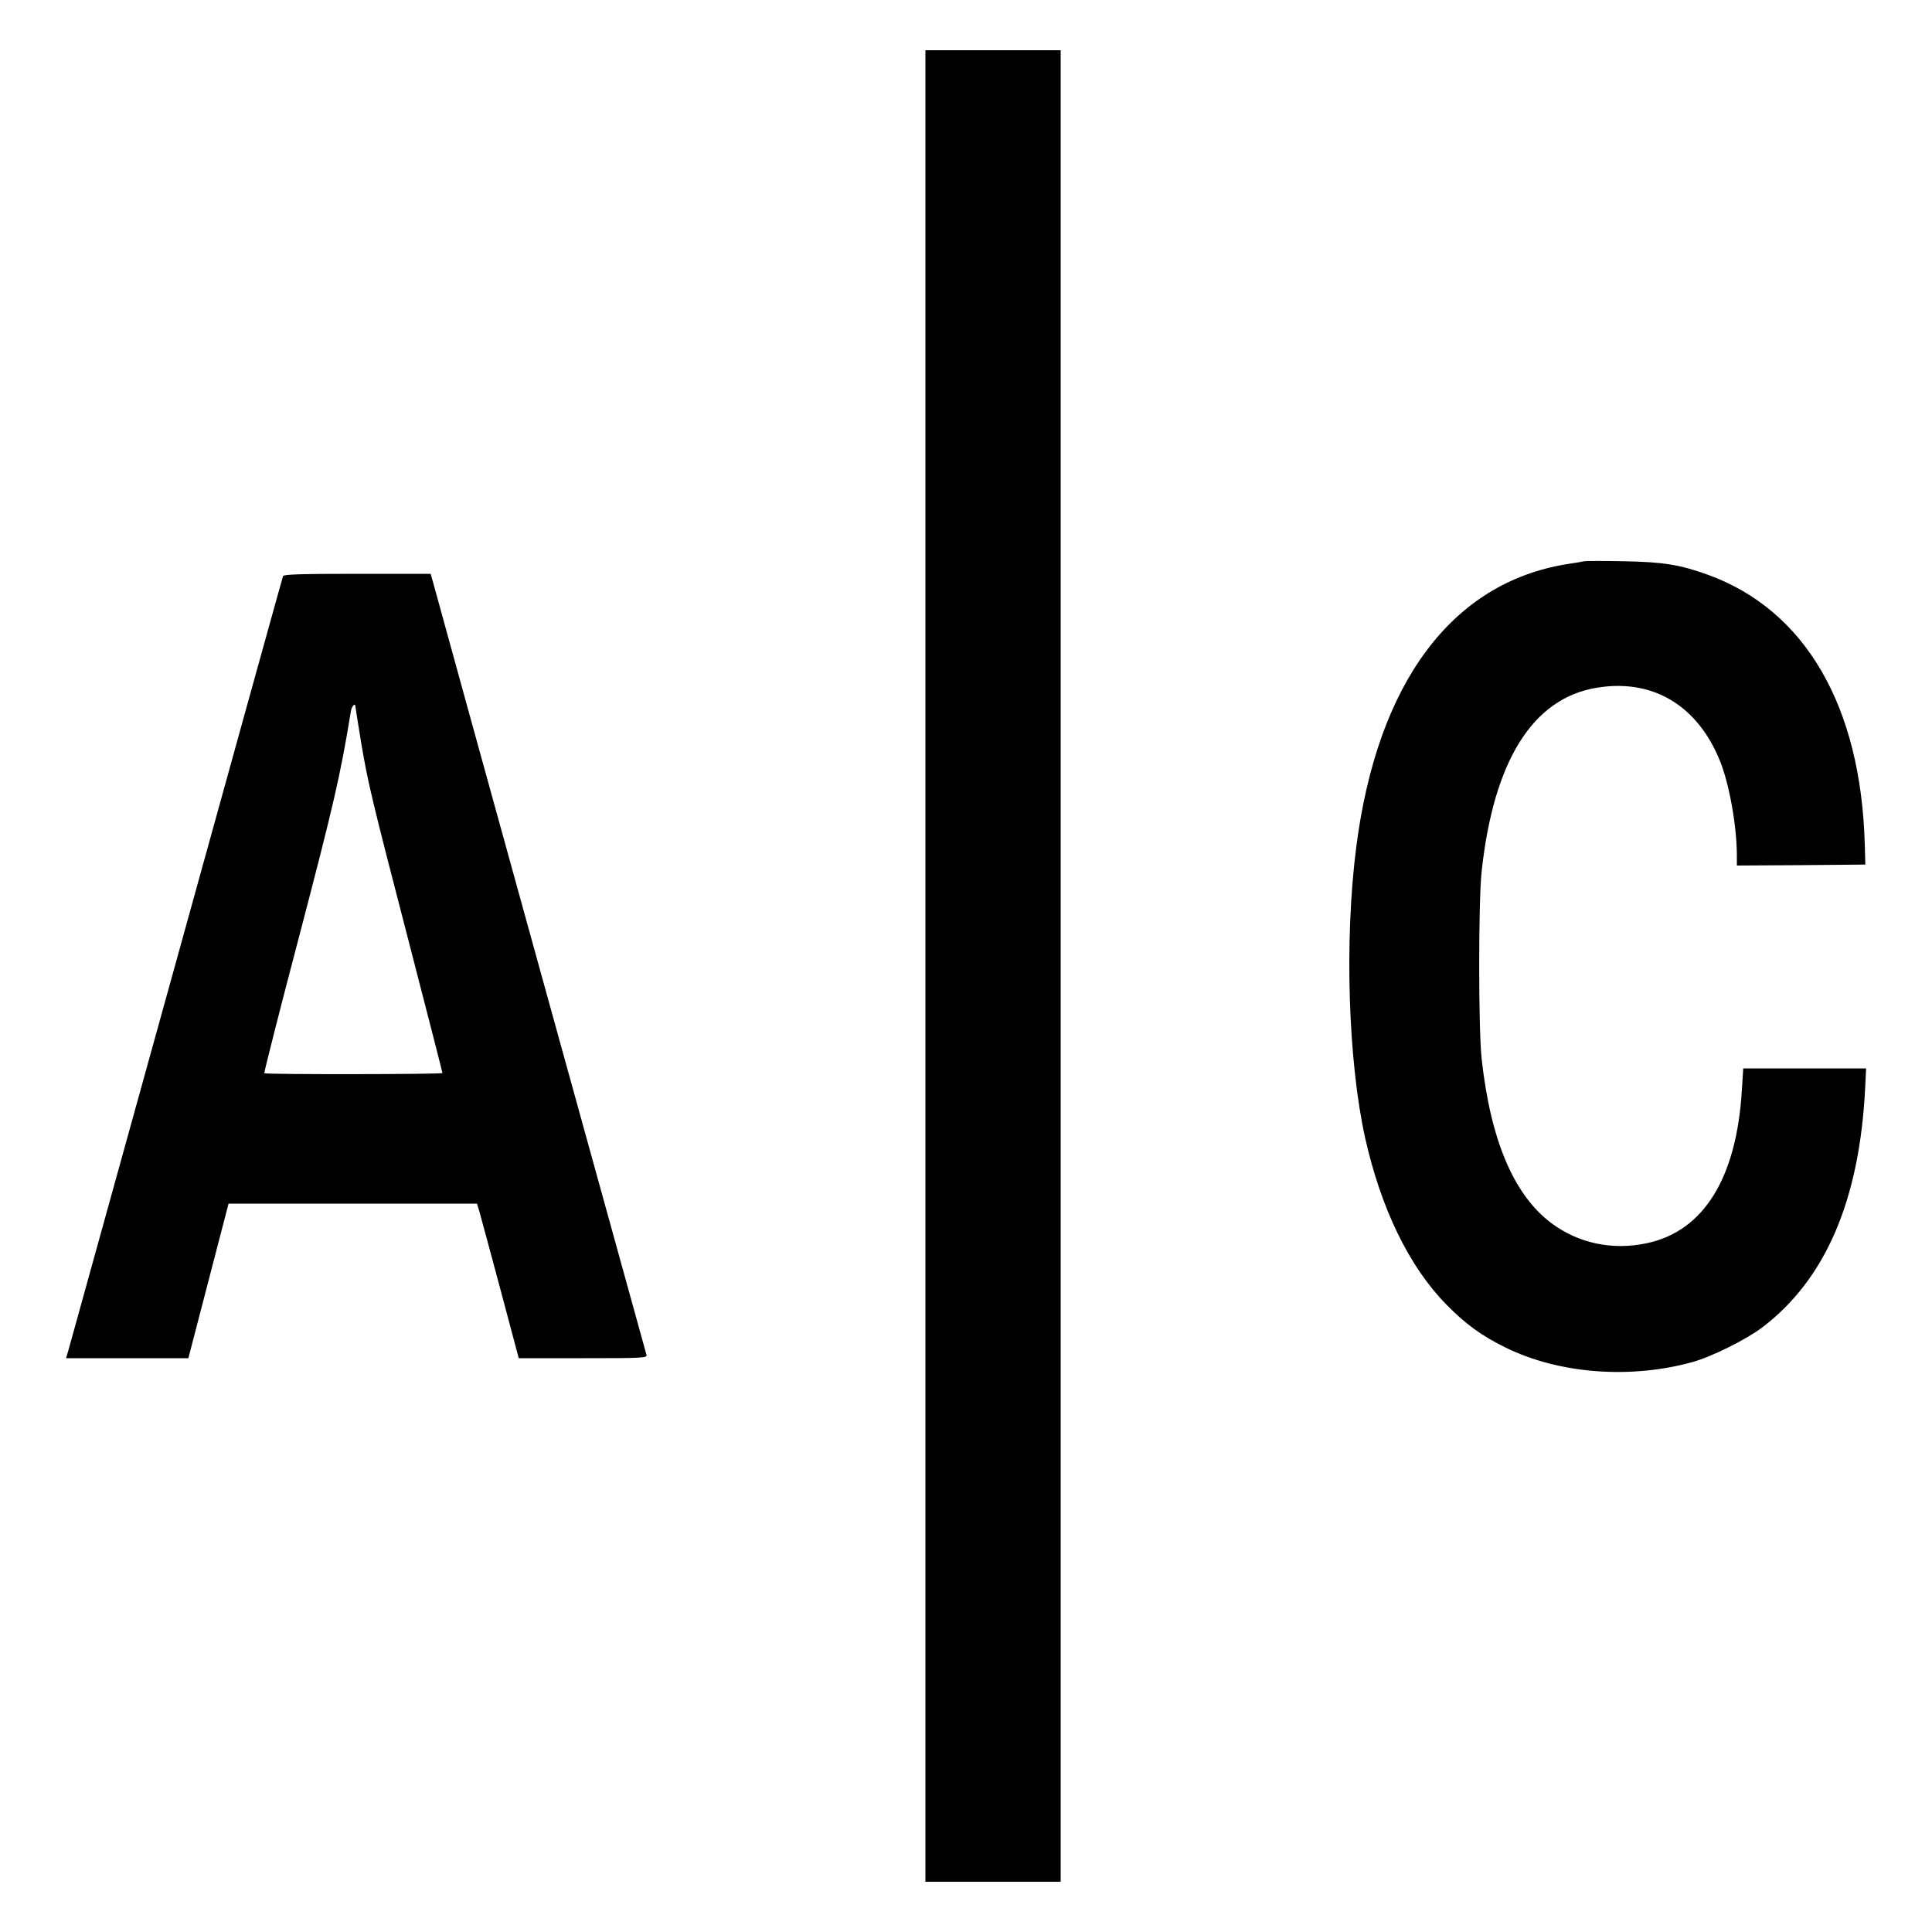
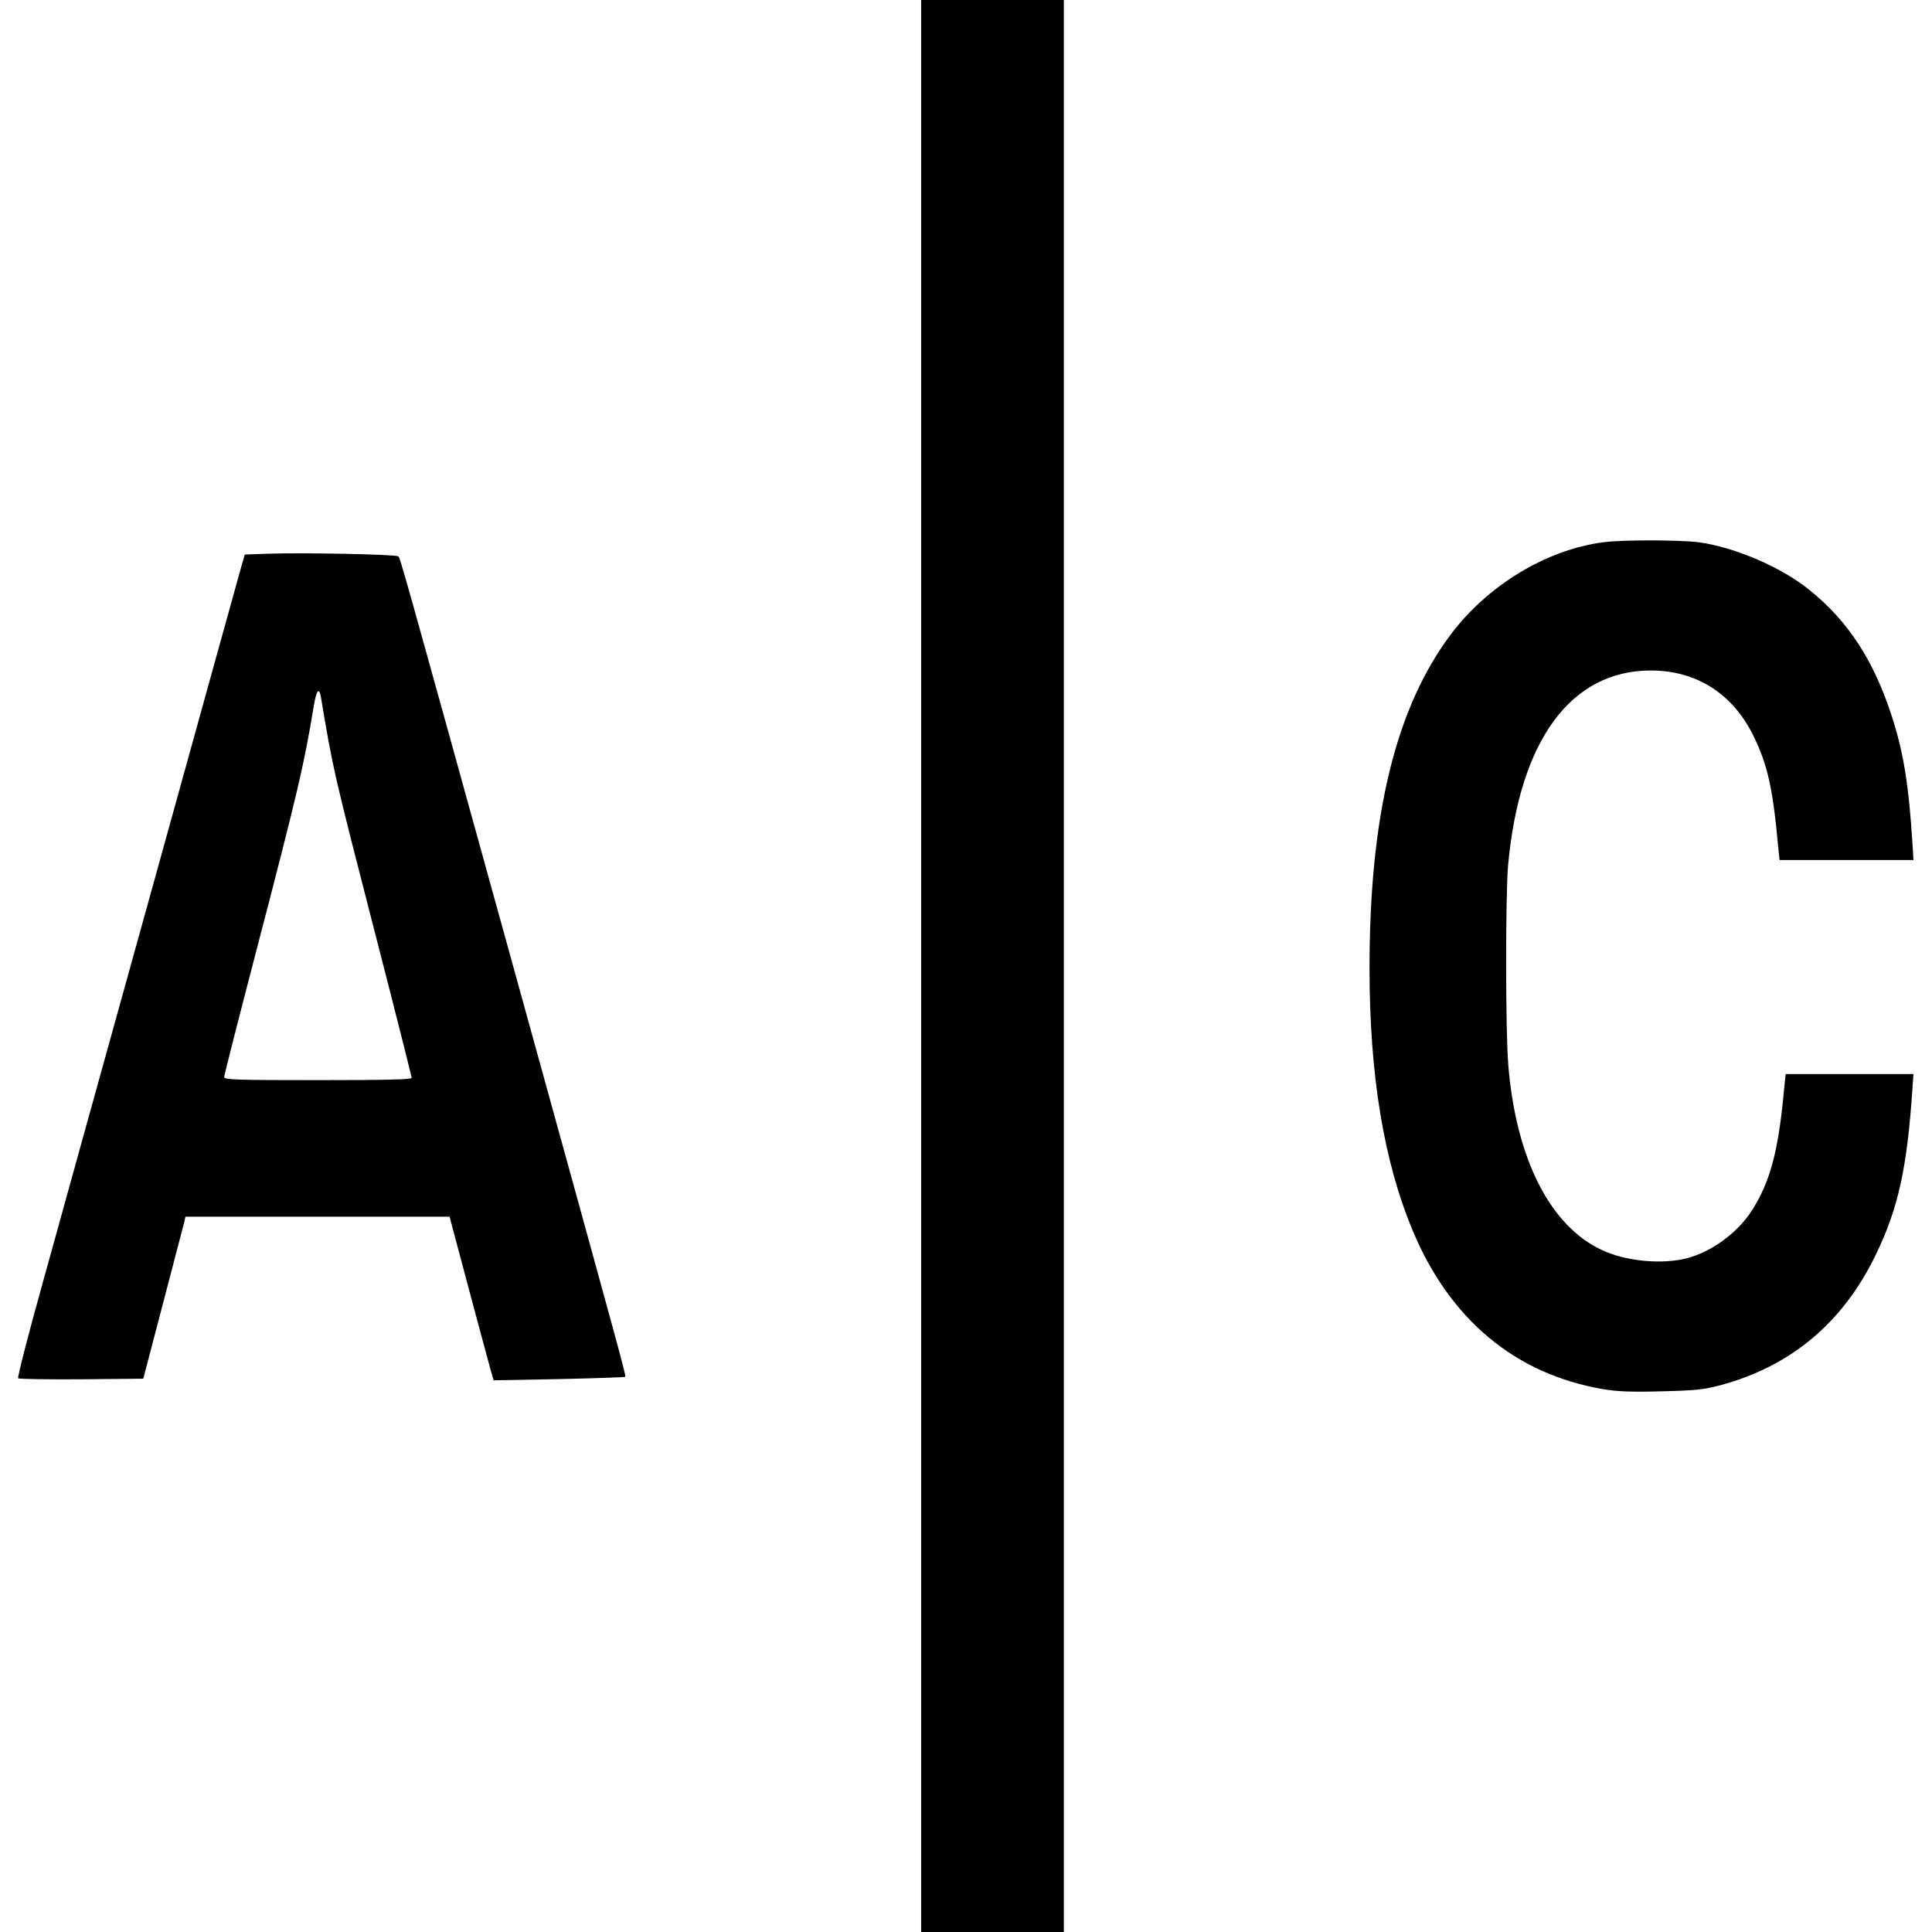
- <svg xmlns="http://www.w3.org/2000/svg" version="1.0" width="1000pt" height="1000pt" viewBox="0 0 1000 1000" preserveAspectRatio="xMidYMid meet">
-   <g transform="translate(0,1000) scale(0.1,-0.1)" fill="#000000" stroke="none">
-     <path d="M4790 5000 l0 -4740 350 0 350 0 0 4740 0 4740 -350 0 -350 0 0 -4740z" />
-     <path d="M8200 7095 c-8 -2 -49 -9 -90 -15 -595 -96 -981 -613 -1090 -1464 -62 -480 -42 -1109 46 -1506 82 -366 228 -667 421 -863 98 -100 183 -162 308 -223 276 -135 644 -163 965 -74 99 27 279 117 361 179 328 249 504 659 533 1239 l5 102 -318 0 -318 0 -7 -110 c-27 -458 -198 -733 -493 -795 -177 -38 -354 0 -493 104 -195 146 -315 430 -361 851 -17 154 -17 816 0 970 62 572 264 895 594 950 290 49 524 -90 641 -382 48 -122 86 -336 86 -489 l0 -49 333 2 332 3 -3 105 c-20 717 -309 1213 -812 1395 -147 53 -231 66 -435 70 -104 2 -197 2 -205 0z" />
-     <path d="M1465 7018 c-3 -7 -250 -899 -550 -1983 -300 -1083 -552 -1991 -559 -2017 l-14 -48 317 0 316 0 104 400 104 400 643 0 643 0 14 -47 c8 -27 56 -207 108 -400 l94 -353 333 0 c313 0 333 1 328 18 -7 23 -1091 3945 -1105 4000 l-12 42 -380 0 c-295 0 -381 -3 -384 -12z m375 -677 c0 -5 14 -90 30 -189 36 -210 48 -264 260 -1081 88 -340 160 -621 160 -625 0 -7 -914 -8 -922 -1 -2 3 80 328 184 722 174 665 211 824 264 1151 4 28 24 47 24 23z" />
+ <svg xmlns="http://www.w3.org/2000/svg" version="1.0" width="948pt" height="948pt" viewBox="0 0 948 948" preserveAspectRatio="xMidYMid meet">
+   <g transform="translate(0,948) scale(0.1,-0.1)" fill="#000000" stroke="none">
+     <path d="M4520 4740 l0 -4740 350 0 350 0 0 4740 0 4740 -350 0 -350 0 0 -4740z" />
+     <path d="M7865 6819 c-278 -37 -563 -210 -744 -449 -272 -361 -401 -888 -401 -1640 0 -525 70 -950 213 -1291 182 -434 502 -701 931 -775 70 -12 136 -15 286 -11 170 4 208 8 292 30 348 94 602 308 763 642 110 227 153 426 179 813 l5 72 -314 0 -313 0 -7 -67 c-28 -308 -67 -457 -157 -600 -75 -119 -218 -219 -347 -243 -123 -23 -280 -5 -388 45 -256 117 -424 448 -462 908 -14 162 -14 837 -1 982 56 612 308 955 700 955 225 0 403 -114 505 -323 68 -140 94 -255 120 -539 l7 -68 328 0 329 0 -5 83 c-18 286 -44 446 -101 622 -89 275 -215 469 -408 623 -135 109 -363 207 -538 231 -89 12 -381 13 -472 0z" />
+     <path d="M1313 6763 l-112 -4 -15 -52 c-8 -29 -200 -720 -426 -1537 -227 -817 -472 -1701 -545 -1965 -74 -264 -130 -483 -126 -488 4 -4 144 -6 311 -5 l303 3 97 370 c53 204 100 382 104 398 l6 27 648 0 648 0 94 -353 c52 -193 100 -374 108 -401 l14 -49 321 6 c176 4 322 9 324 11 6 5 12 -16 -552 2026 -555 2007 -550 1989 -561 2000 -10 10 -470 19 -641 13z m262 -705 c60 -358 59 -355 271 -1179 96 -372 174 -682 174 -688 0 -8 -126 -11 -460 -11 -404 0 -460 2 -460 15 0 8 70 284 156 613 206 790 237 923 284 1210 13 77 26 92 35 40z" />
  </g>
</svg>
